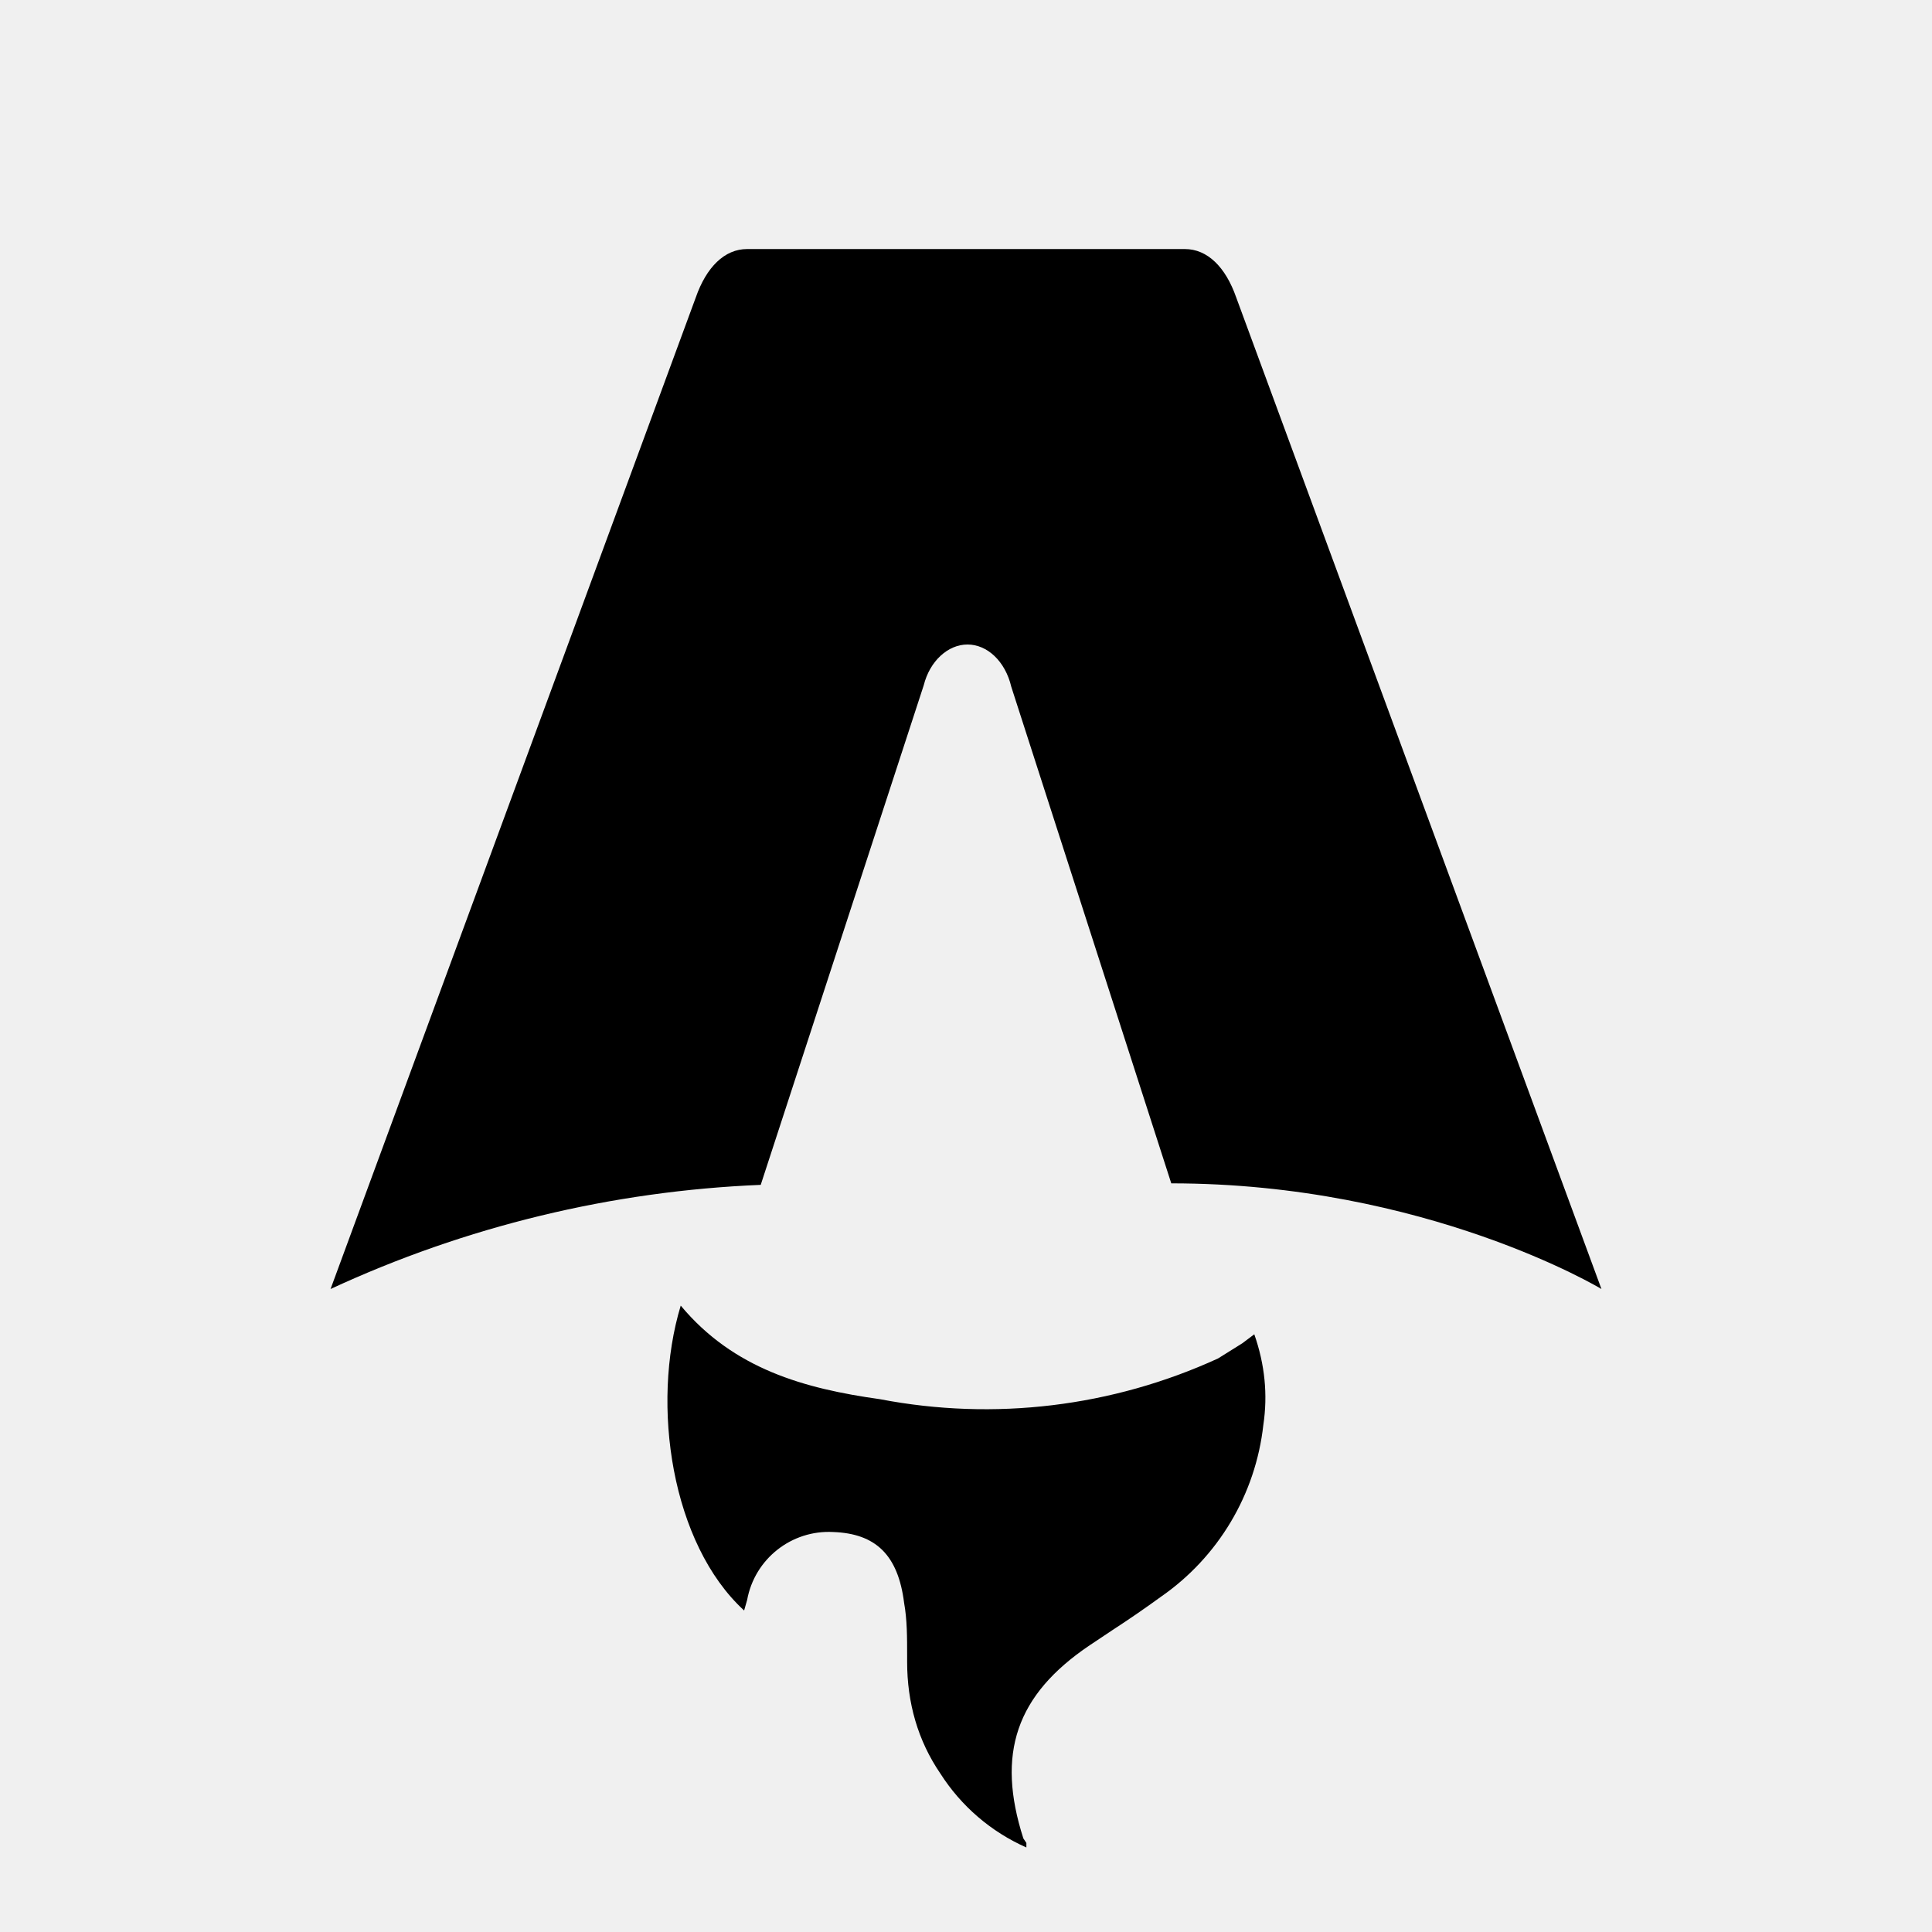
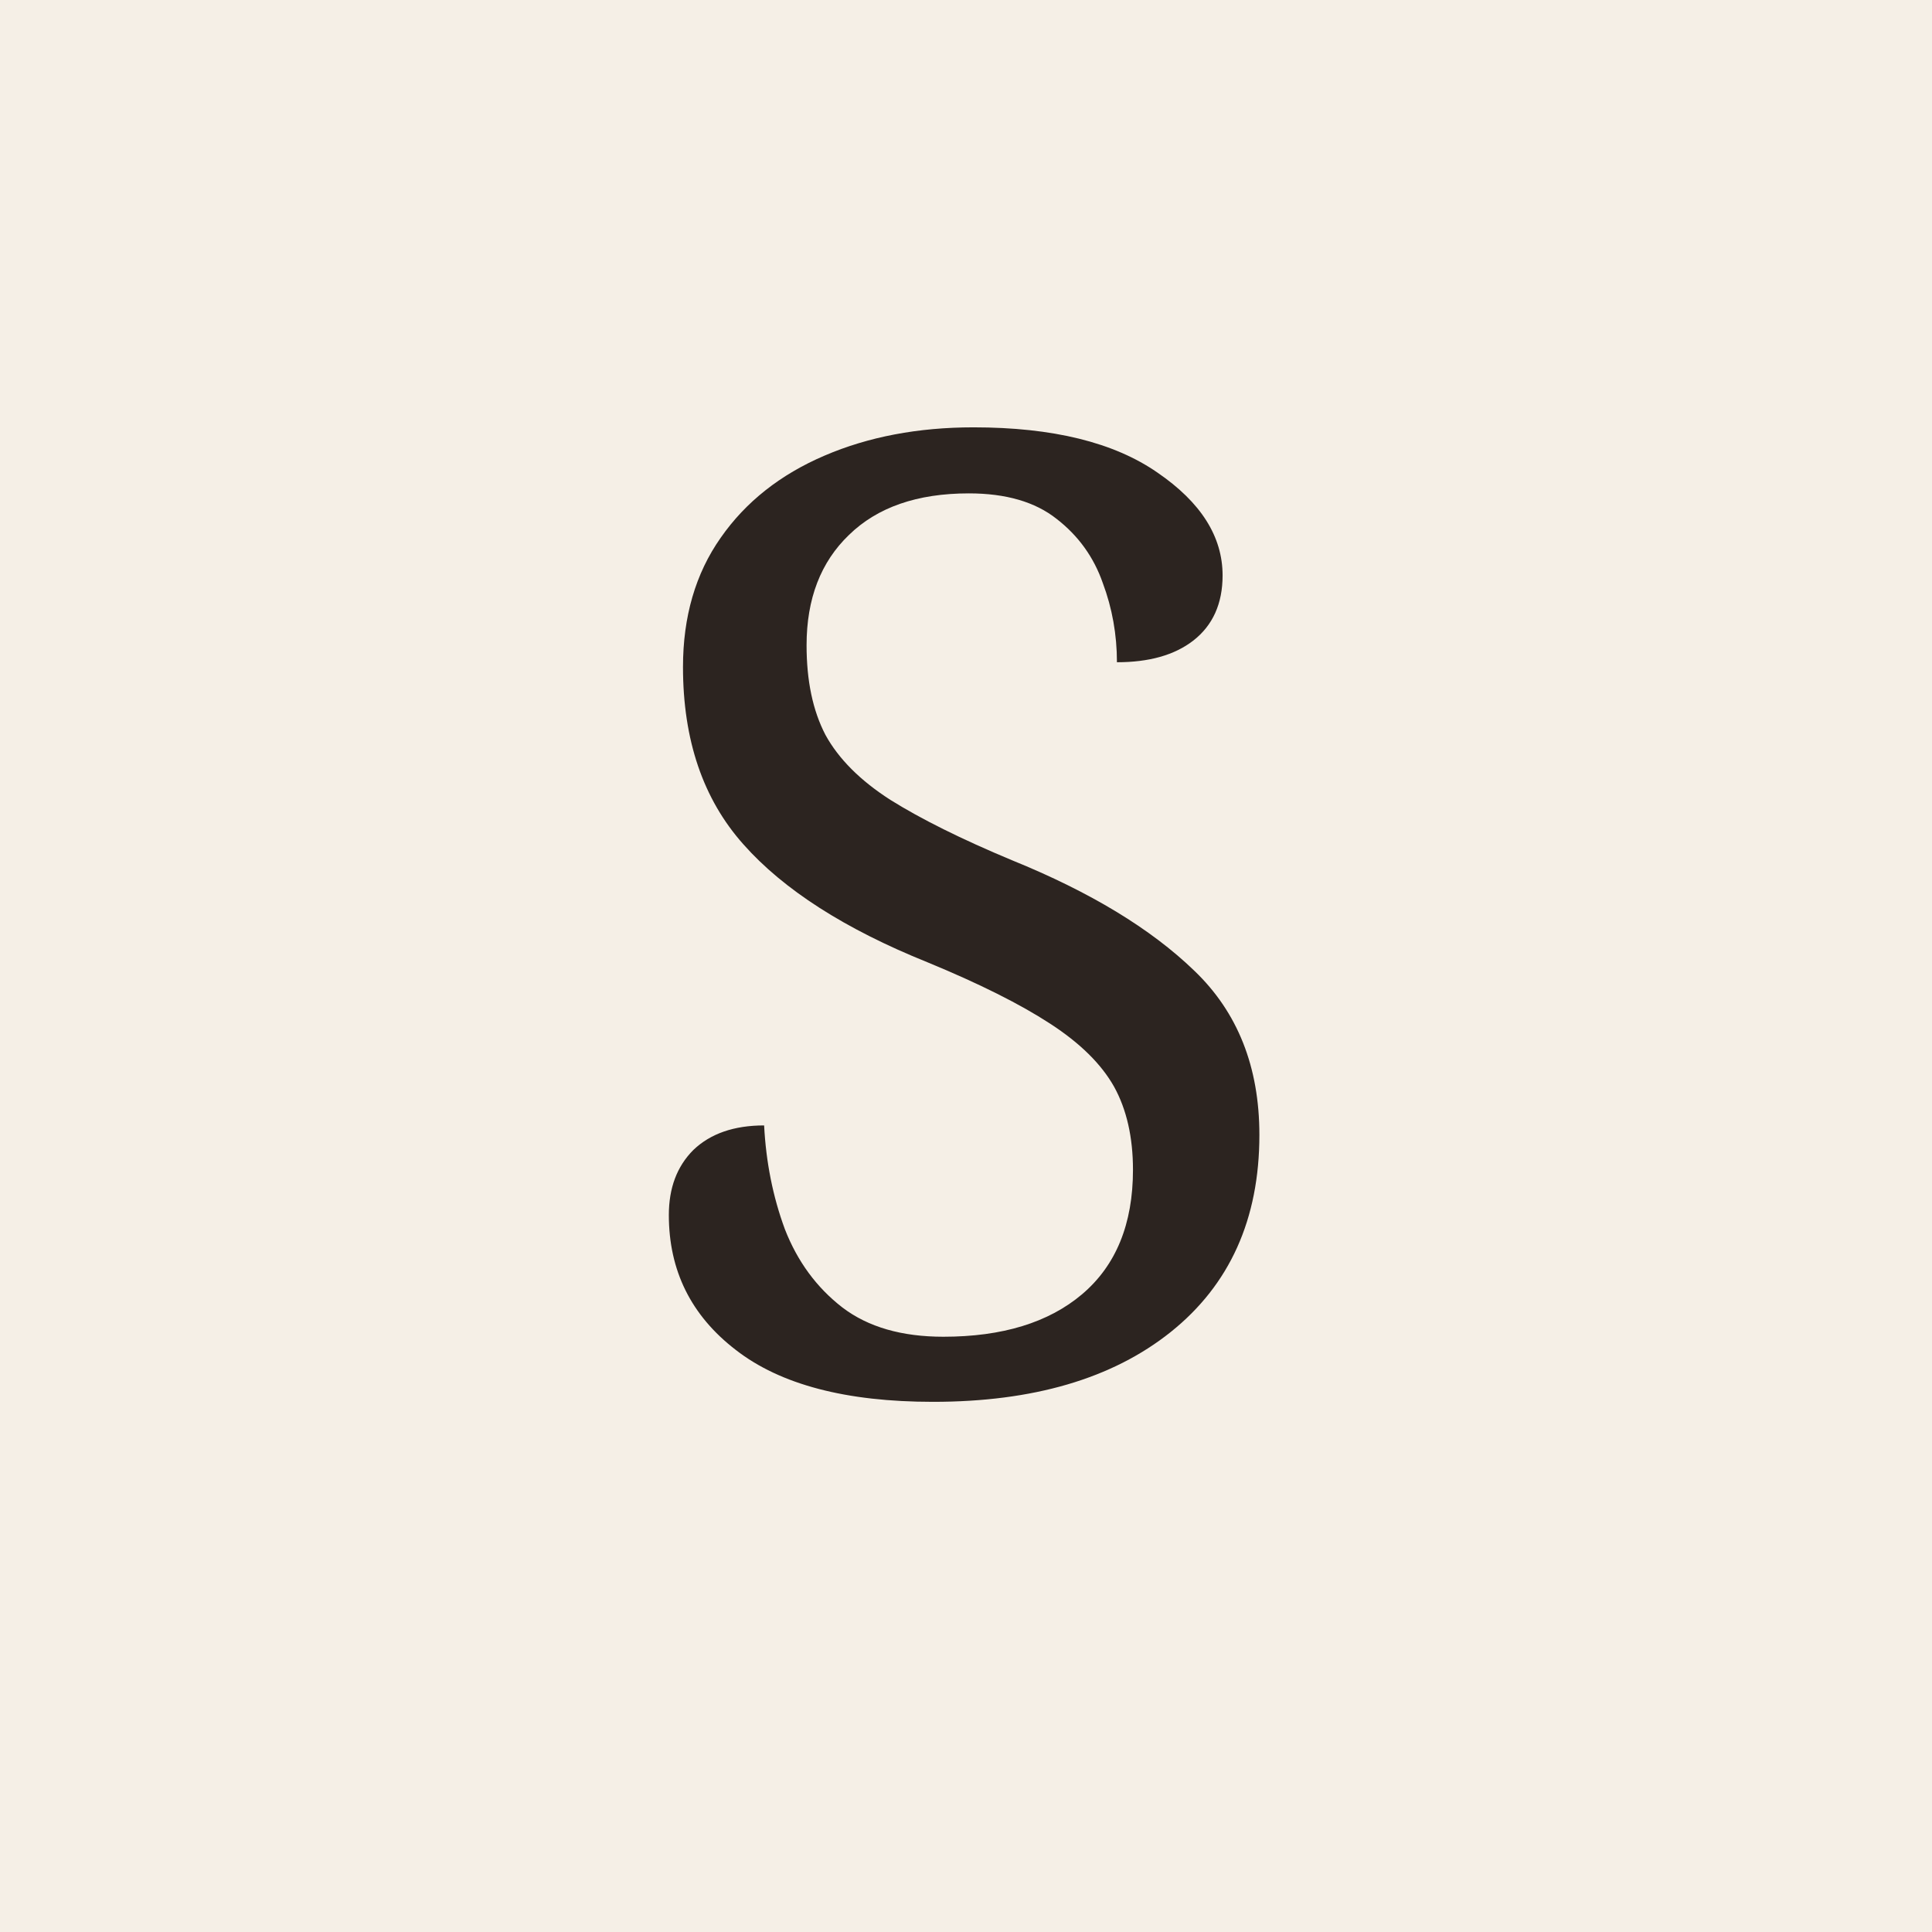
- <svg xmlns="http://www.w3.org/2000/svg" fill="none" viewBox="0 0 128 128">
-   <path d="M50.4 78.5a75.1 75.1 0 0 0-28.5 6.9l24.2-65.7c.7-2 1.9-3.2 3.4-3.2h29c1.5 0 2.7 1.2 3.4 3.2l24.2 65.7s-11.6-7-28.5-7L67 45.5c-.4-1.7-1.6-2.8-2.9-2.8-1.3 0-2.5 1.1-2.9 2.7L50.4 78.5Zm-1.1 28.2Zm-4.2-20.2c-2 6.6-.6 15.8 4.2 20.2a17.5 17.5 0 0 1 .2-.7 5.5 5.5 0 0 1 5.7-4.5c2.8.1 4.3 1.5 4.7 4.7.2 1.1.2 2.3.2 3.5v.4c0 2.7.7 5.2 2.2 7.4a13 13 0 0 0 5.7 4.9v-.3l-.2-.3c-1.8-5.6-.5-9.5 4.4-12.8l1.5-1a73 73 0 0 0 3.2-2.2 16 16 0 0 0 6.8-11.4c.3-2 .1-4-.6-6l-.8.6-1.6 1a37 37 0 0 1-22.4 2.7c-5-.7-9.7-2-13.2-6.2Z" />
-   <style>
-         path { fill: #000; }
-         @media (prefers-color-scheme: dark) {
-             path { fill: #FFF; }
-         }
-     </style>
+ <svg xmlns="http://www.w3.org/2000/svg" viewBox="0 0 32 32">
+   <rect width="32" height="32" fill="#F5EFE6" />
+   <text x="16" y="23" text-anchor="middle" font-family="Georgia, serif" font-size="22" font-weight="400" fill="#2C2420">S</text>
</svg>
